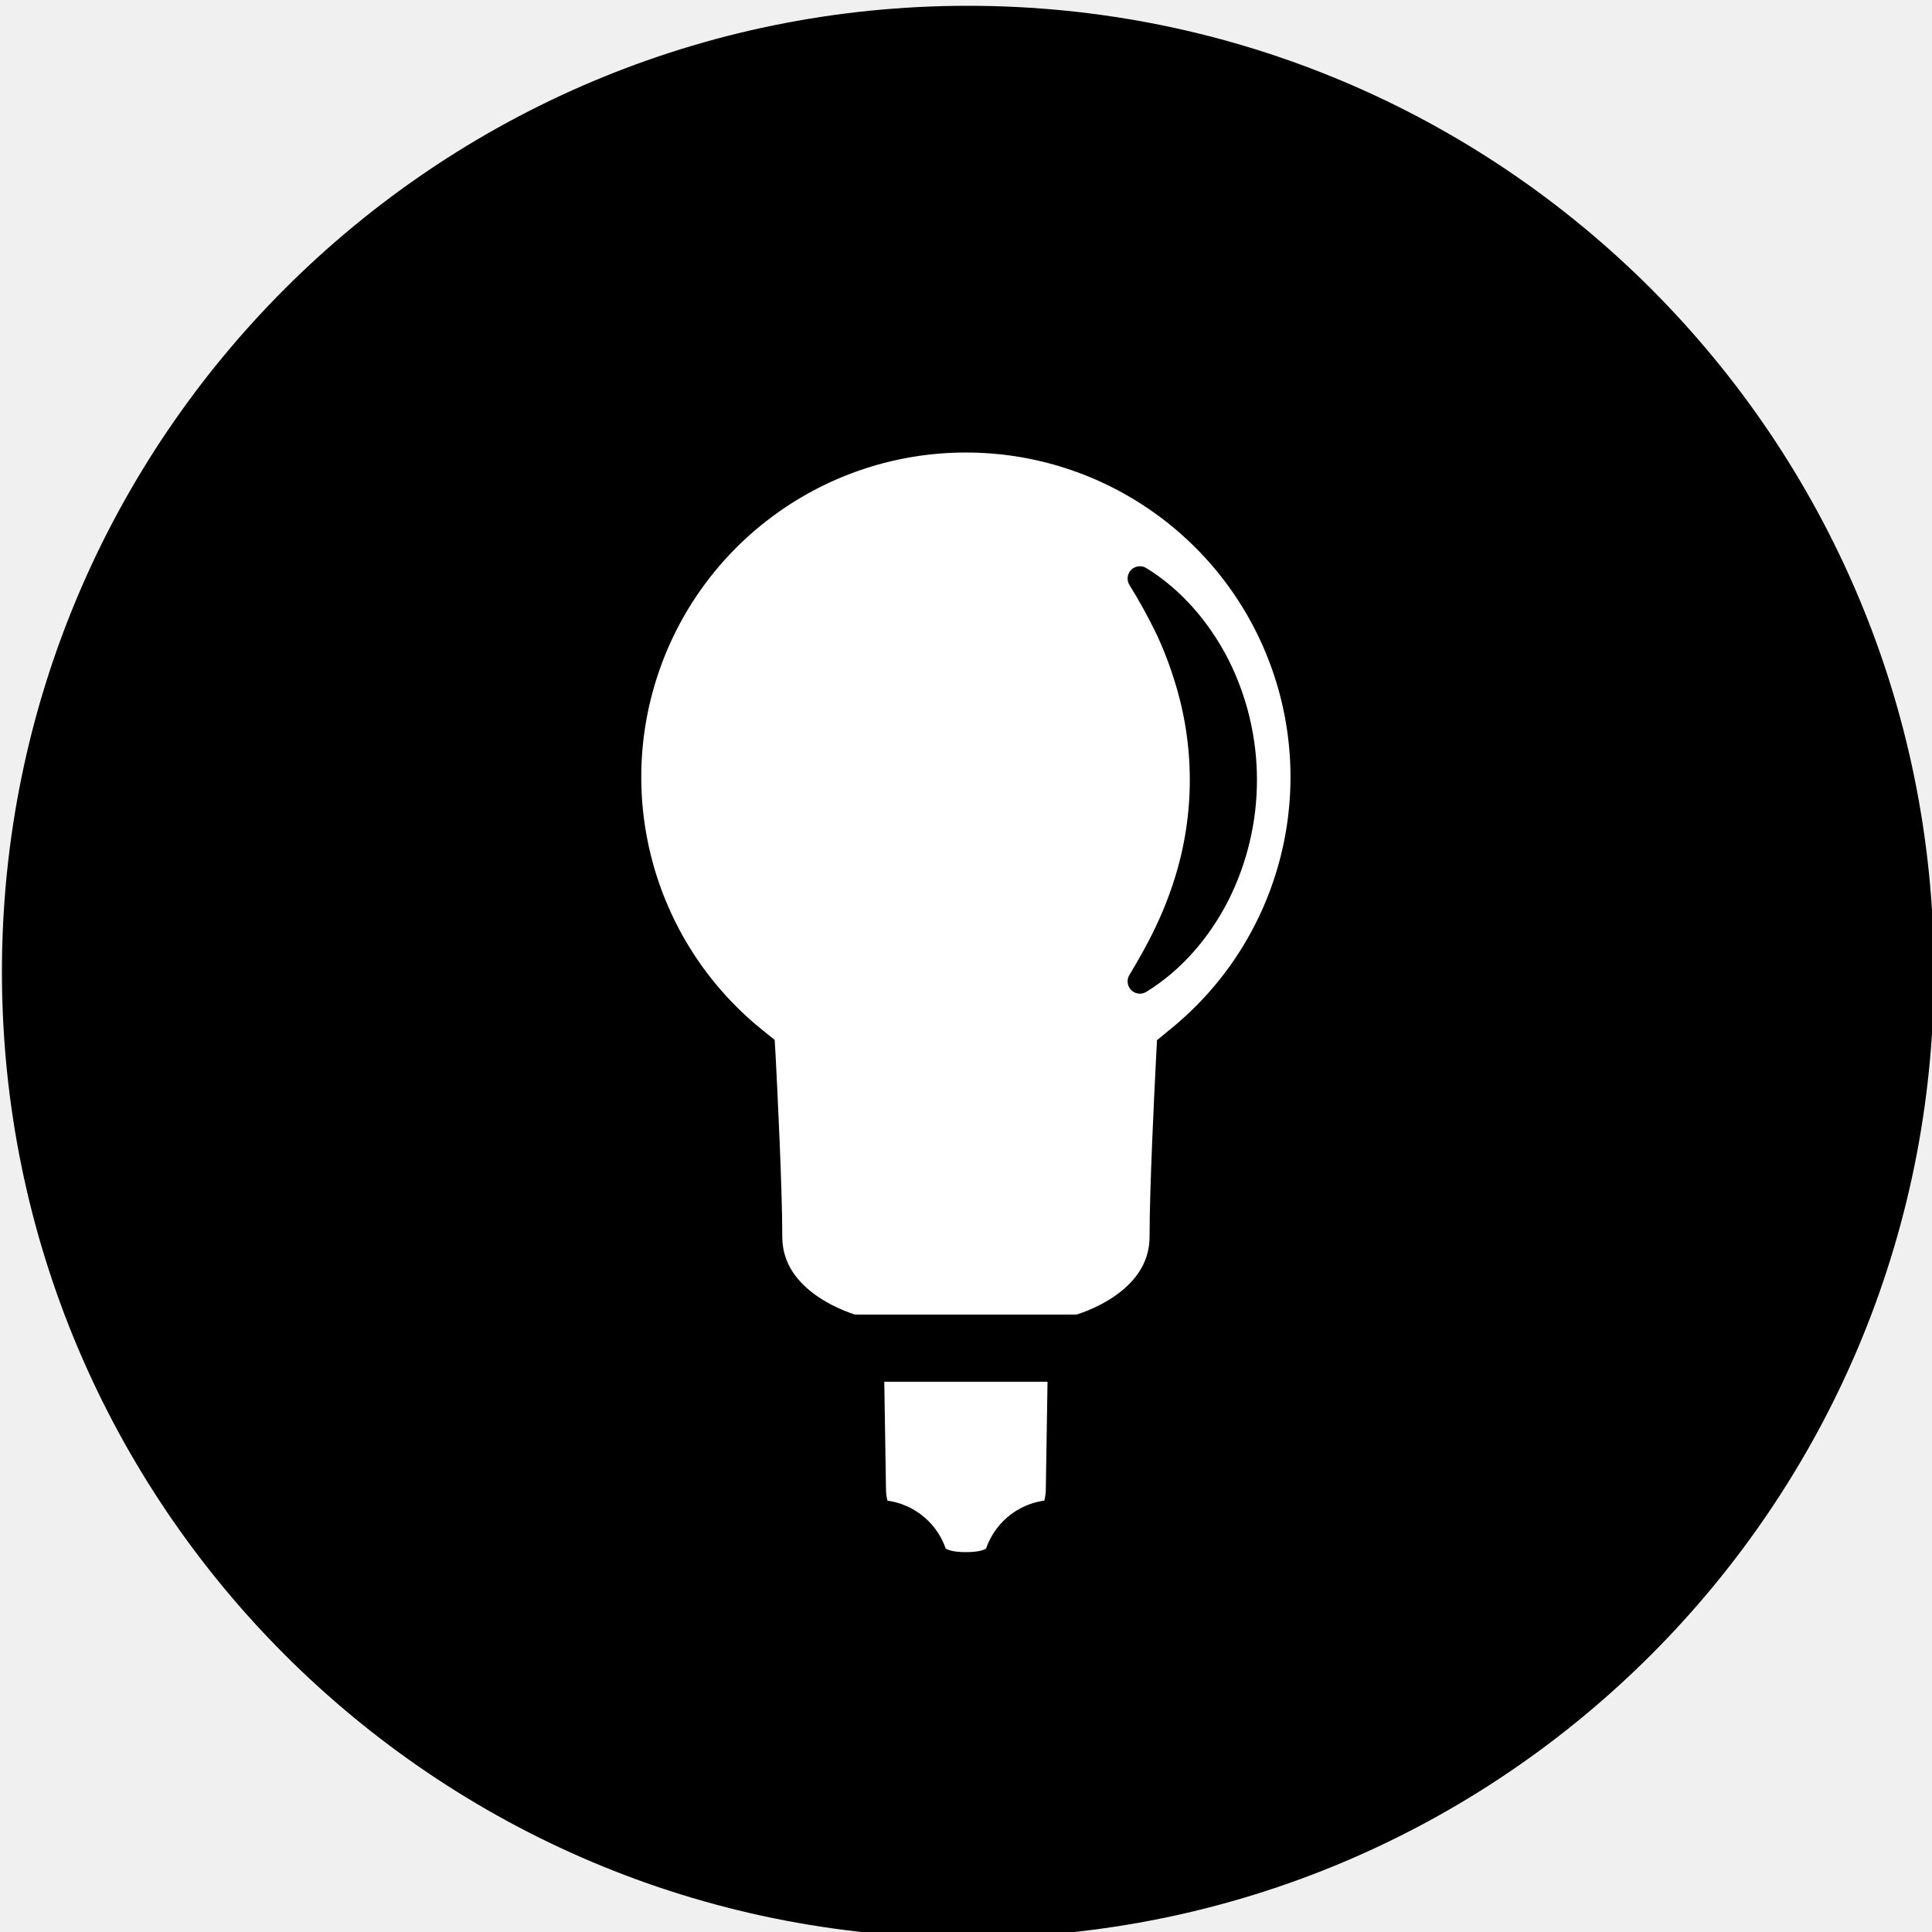
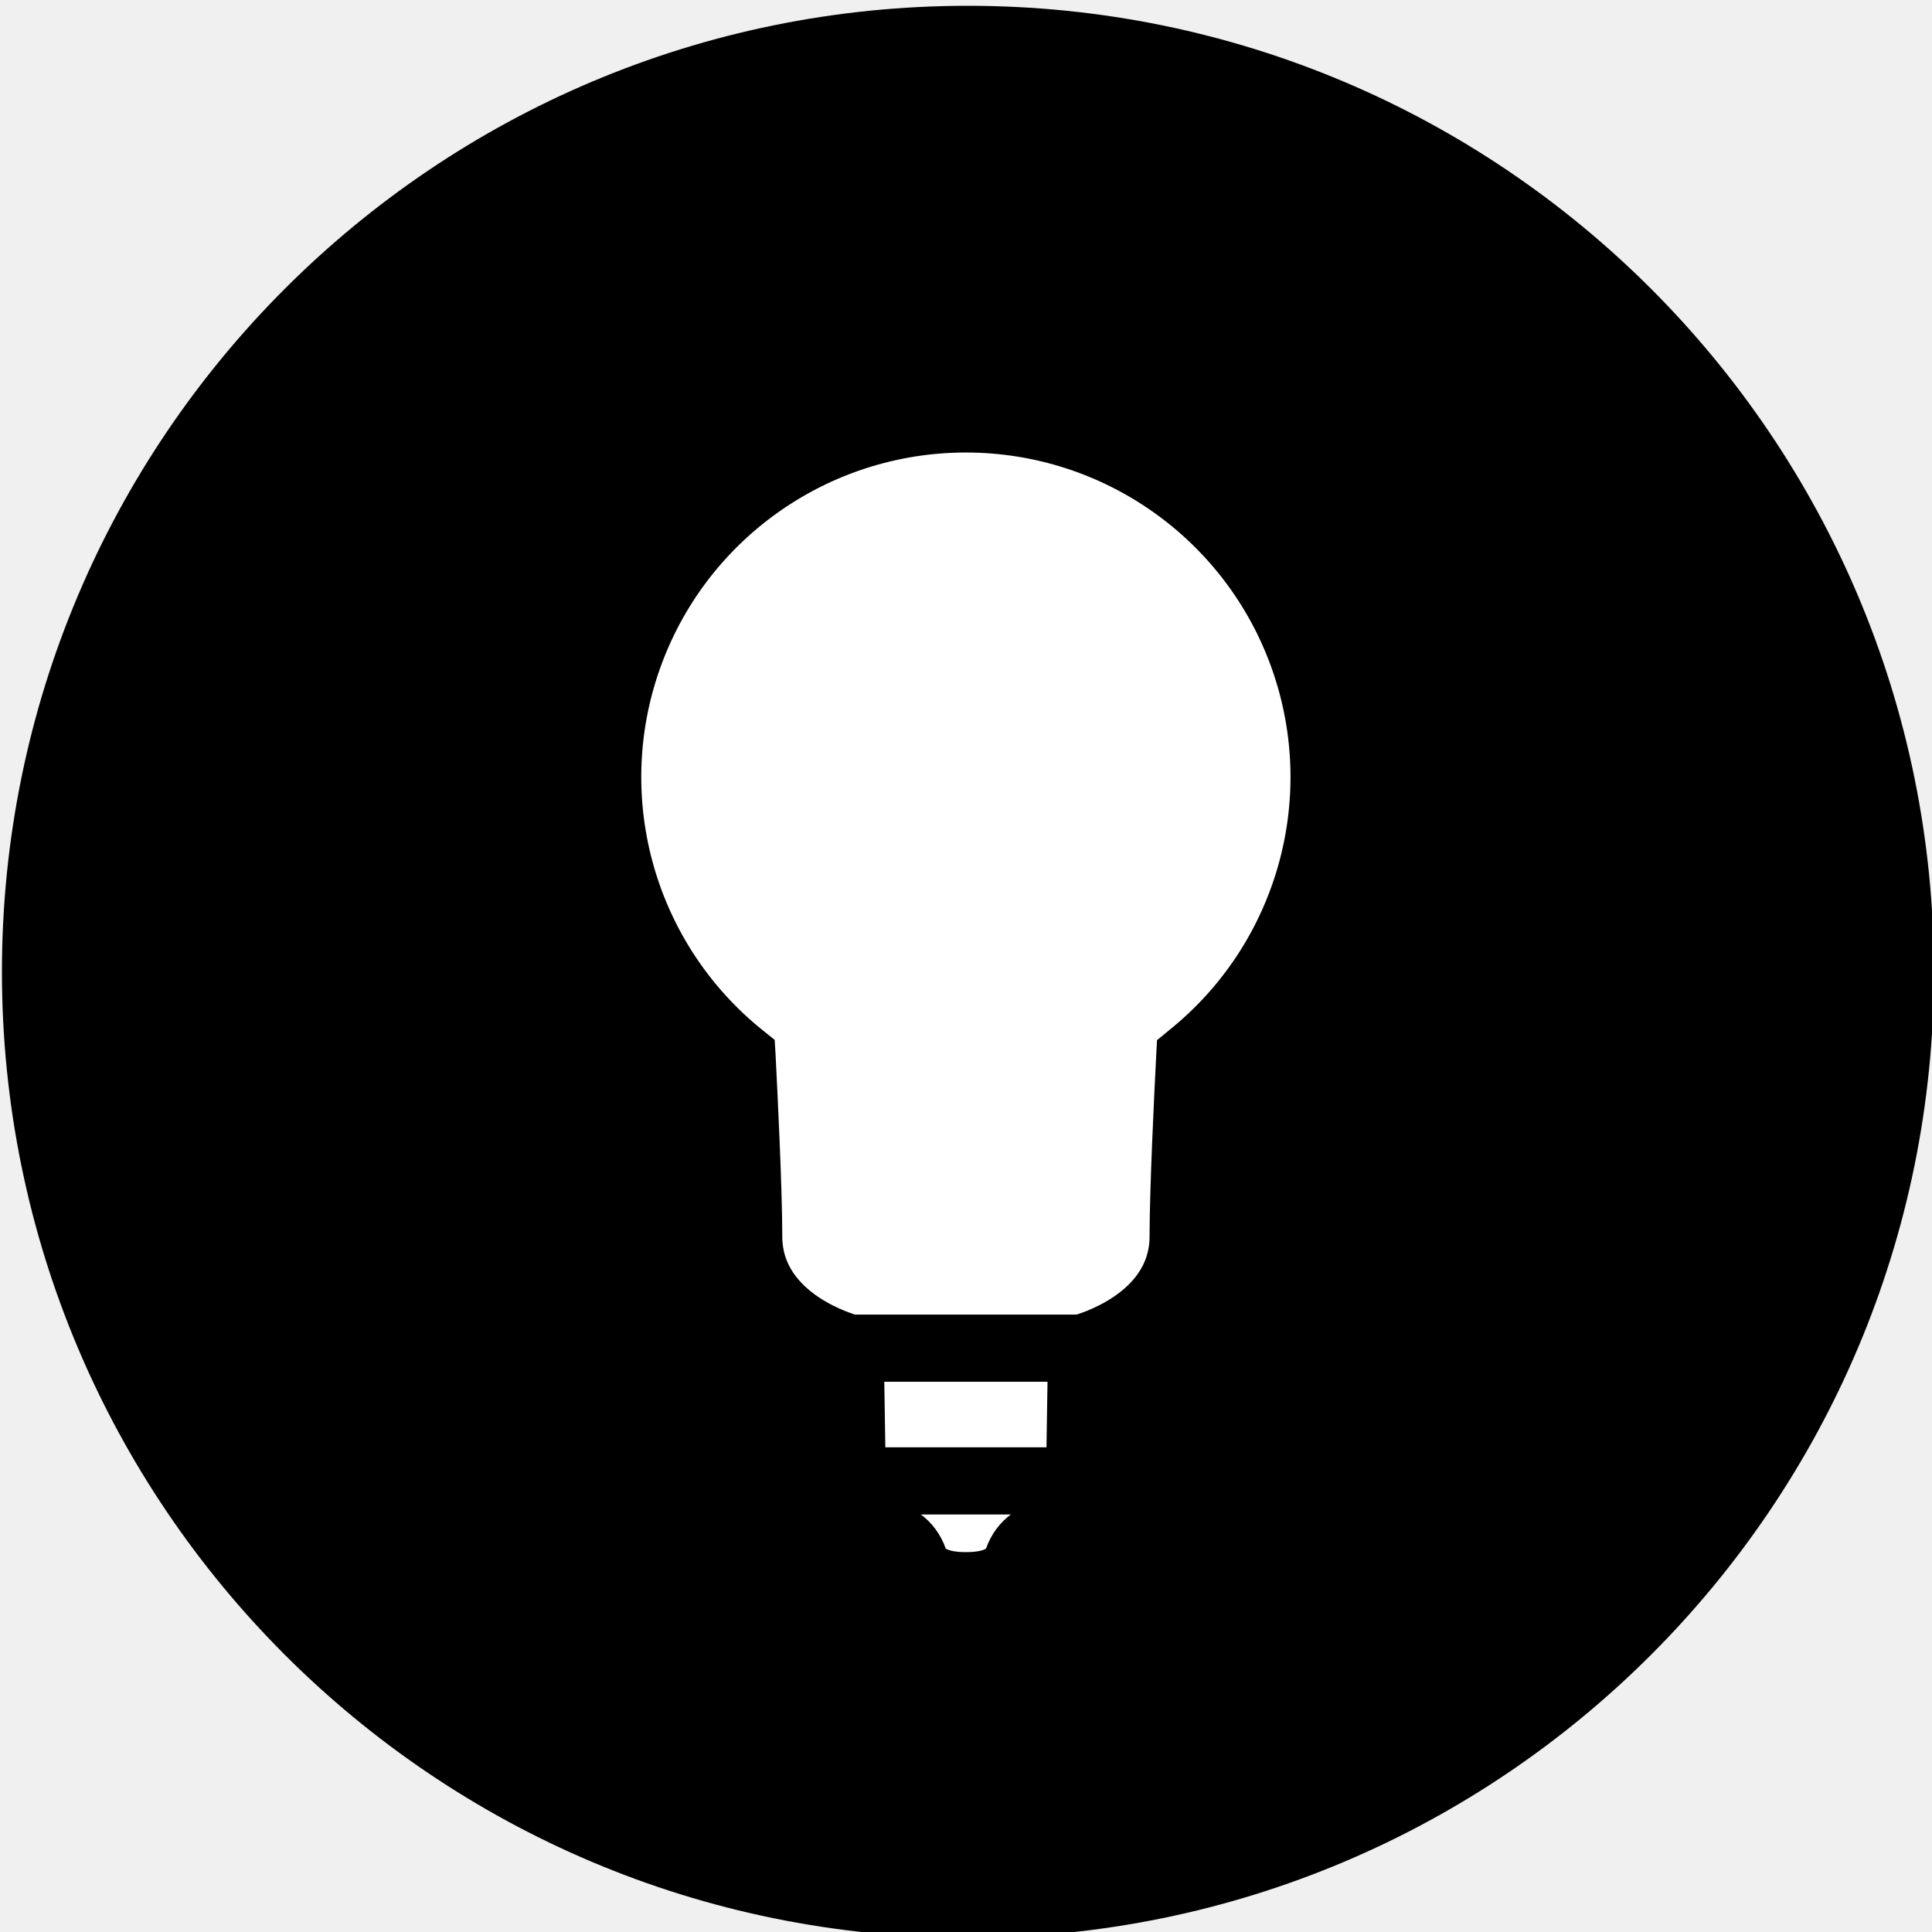
<svg xmlns="http://www.w3.org/2000/svg" id="Layer_1" data-name="Layer 1" viewBox="0 0 500 500">
  <defs>
-     <style>.cls-1{fill:#fff;}.cls-2,.cls-3{stroke:#000;stroke-width:6.35px;}.cls-2{stroke-miterlimit:10;}.cls-3{stroke-linejoin:round;}</style>
+     <style>.cls-1{fill:#fff;}.cls-2{stroke:#000;stroke-miterlimit:10;stroke-width:6.35px;}</style>
  </defs>
  <circle cx="250.5" cy="251.5" r="250" />
  <path class="cls-1" d="M342.67,201.16a92.68,92.68,0,0,0-87.25-92.52c-56.56-3.26-103.17,45.27-97.66,101.65a92.58,92.58,0,0,0,34.29,63.2.05.05,0,0,1,0,.05c.48,9.22,1.72,34.42,1.72,46.56,0,21.64,24.95,28.48,26.22,28.81,0,0,0,0,0,.07l.57,36.58s0,11.35,6.75,11.35a9.92,9.92,0,0,1,9.2,6.74c1.22,3.66,4.87,6.71,13.34,6.74h.13c8.48,0,12.12-3.08,13.34-6.74a9.93,9.93,0,0,1,9.2-6.74c6.75,0,6.75-11.35,6.75-11.35l.58-36.58a.07.07,0,0,1,.05-.07c1.26-.33,26.21-7.17,26.21-28.81,0-12.14,1.25-37.34,1.72-46.56a.05.05,0,0,1,0-.05A92.51,92.51,0,0,0,342.67,201.16Z" />
  <path class="cls-2" d="M249.64,415.91h0c-5.7-.08-15.28-1.59-18.25-10.52a4.43,4.43,0,0,0-4.05-3c-2.55,0-8.56-1-11.11-9.62a27.89,27.89,0,0,1-1.07-7.19L214.61,353c-11.26-4.15-26.33-14.51-26.33-32.87,0-11-1-32.83-1.59-43.88a98.19,98.19,0,1,1,161.5-75.06,97.77,97.77,0,0,1-34.89,75.06c-.56,11-1.59,32.86-1.59,43.88,0,18.36-15.07,28.72-26.33,32.87l-.51,32.65a28.1,28.1,0,0,1-1.08,7.19c-2.55,8.59-8.56,9.6-11.11,9.62a4.42,4.42,0,0,0-4.05,3c-3,9.07-12.92,10.47-18.54,10.49Zm.36-11.05.27,0c2.68,0,7.07-.48,7.9-3a15.51,15.51,0,0,1,14.29-10.51c.68-.81,1.37-3.67,1.37-5.83v-.09l.58-36.58a5.61,5.61,0,0,1,4.16-5.32c.91-.23,22.11-6,22.11-23.47,0-12.14,1.2-36.8,1.72-46.85l.13-2.45,1.94-1.6a87.18,87.18,0,1,0-109,0l1.93,1.55.15,2.52c.52,10.05,1.73,34.72,1.73,46.85,0,17.45,21.2,23.24,22.1,23.47a5.61,5.61,0,0,1,4.16,5.35l.58,36.64c0,2.21.69,5,1.38,5.83a15.49,15.49,0,0,1,14.27,10.49c.84,2.51,5.22,3,7.91,3Zm-35.45-55.79v0Zm70.89,0v0Z" />
-   <path class="cls-3" d="M295,149.72c8.47,5.2,15.3,13.15,20,22.25a66.22,66.22,0,0,1,0,59.76c-4.68,9.11-11.52,17.06-20,22.25,2.55-4.27,4.92-8.42,6.92-12.68A97.83,97.83,0,0,0,307,228.41a88.21,88.21,0,0,0,0-53.13A96.47,96.47,0,0,0,302,162.39,141.56,141.56,0,0,0,295,149.72Z" />
  <rect class="cls-2" x="222.8" y="343.39" width="54.4" height="11.03" />
+   <rect class="cls-2" x="222.8" y="377.74" width="54.4" height="11.03" />
</svg>
